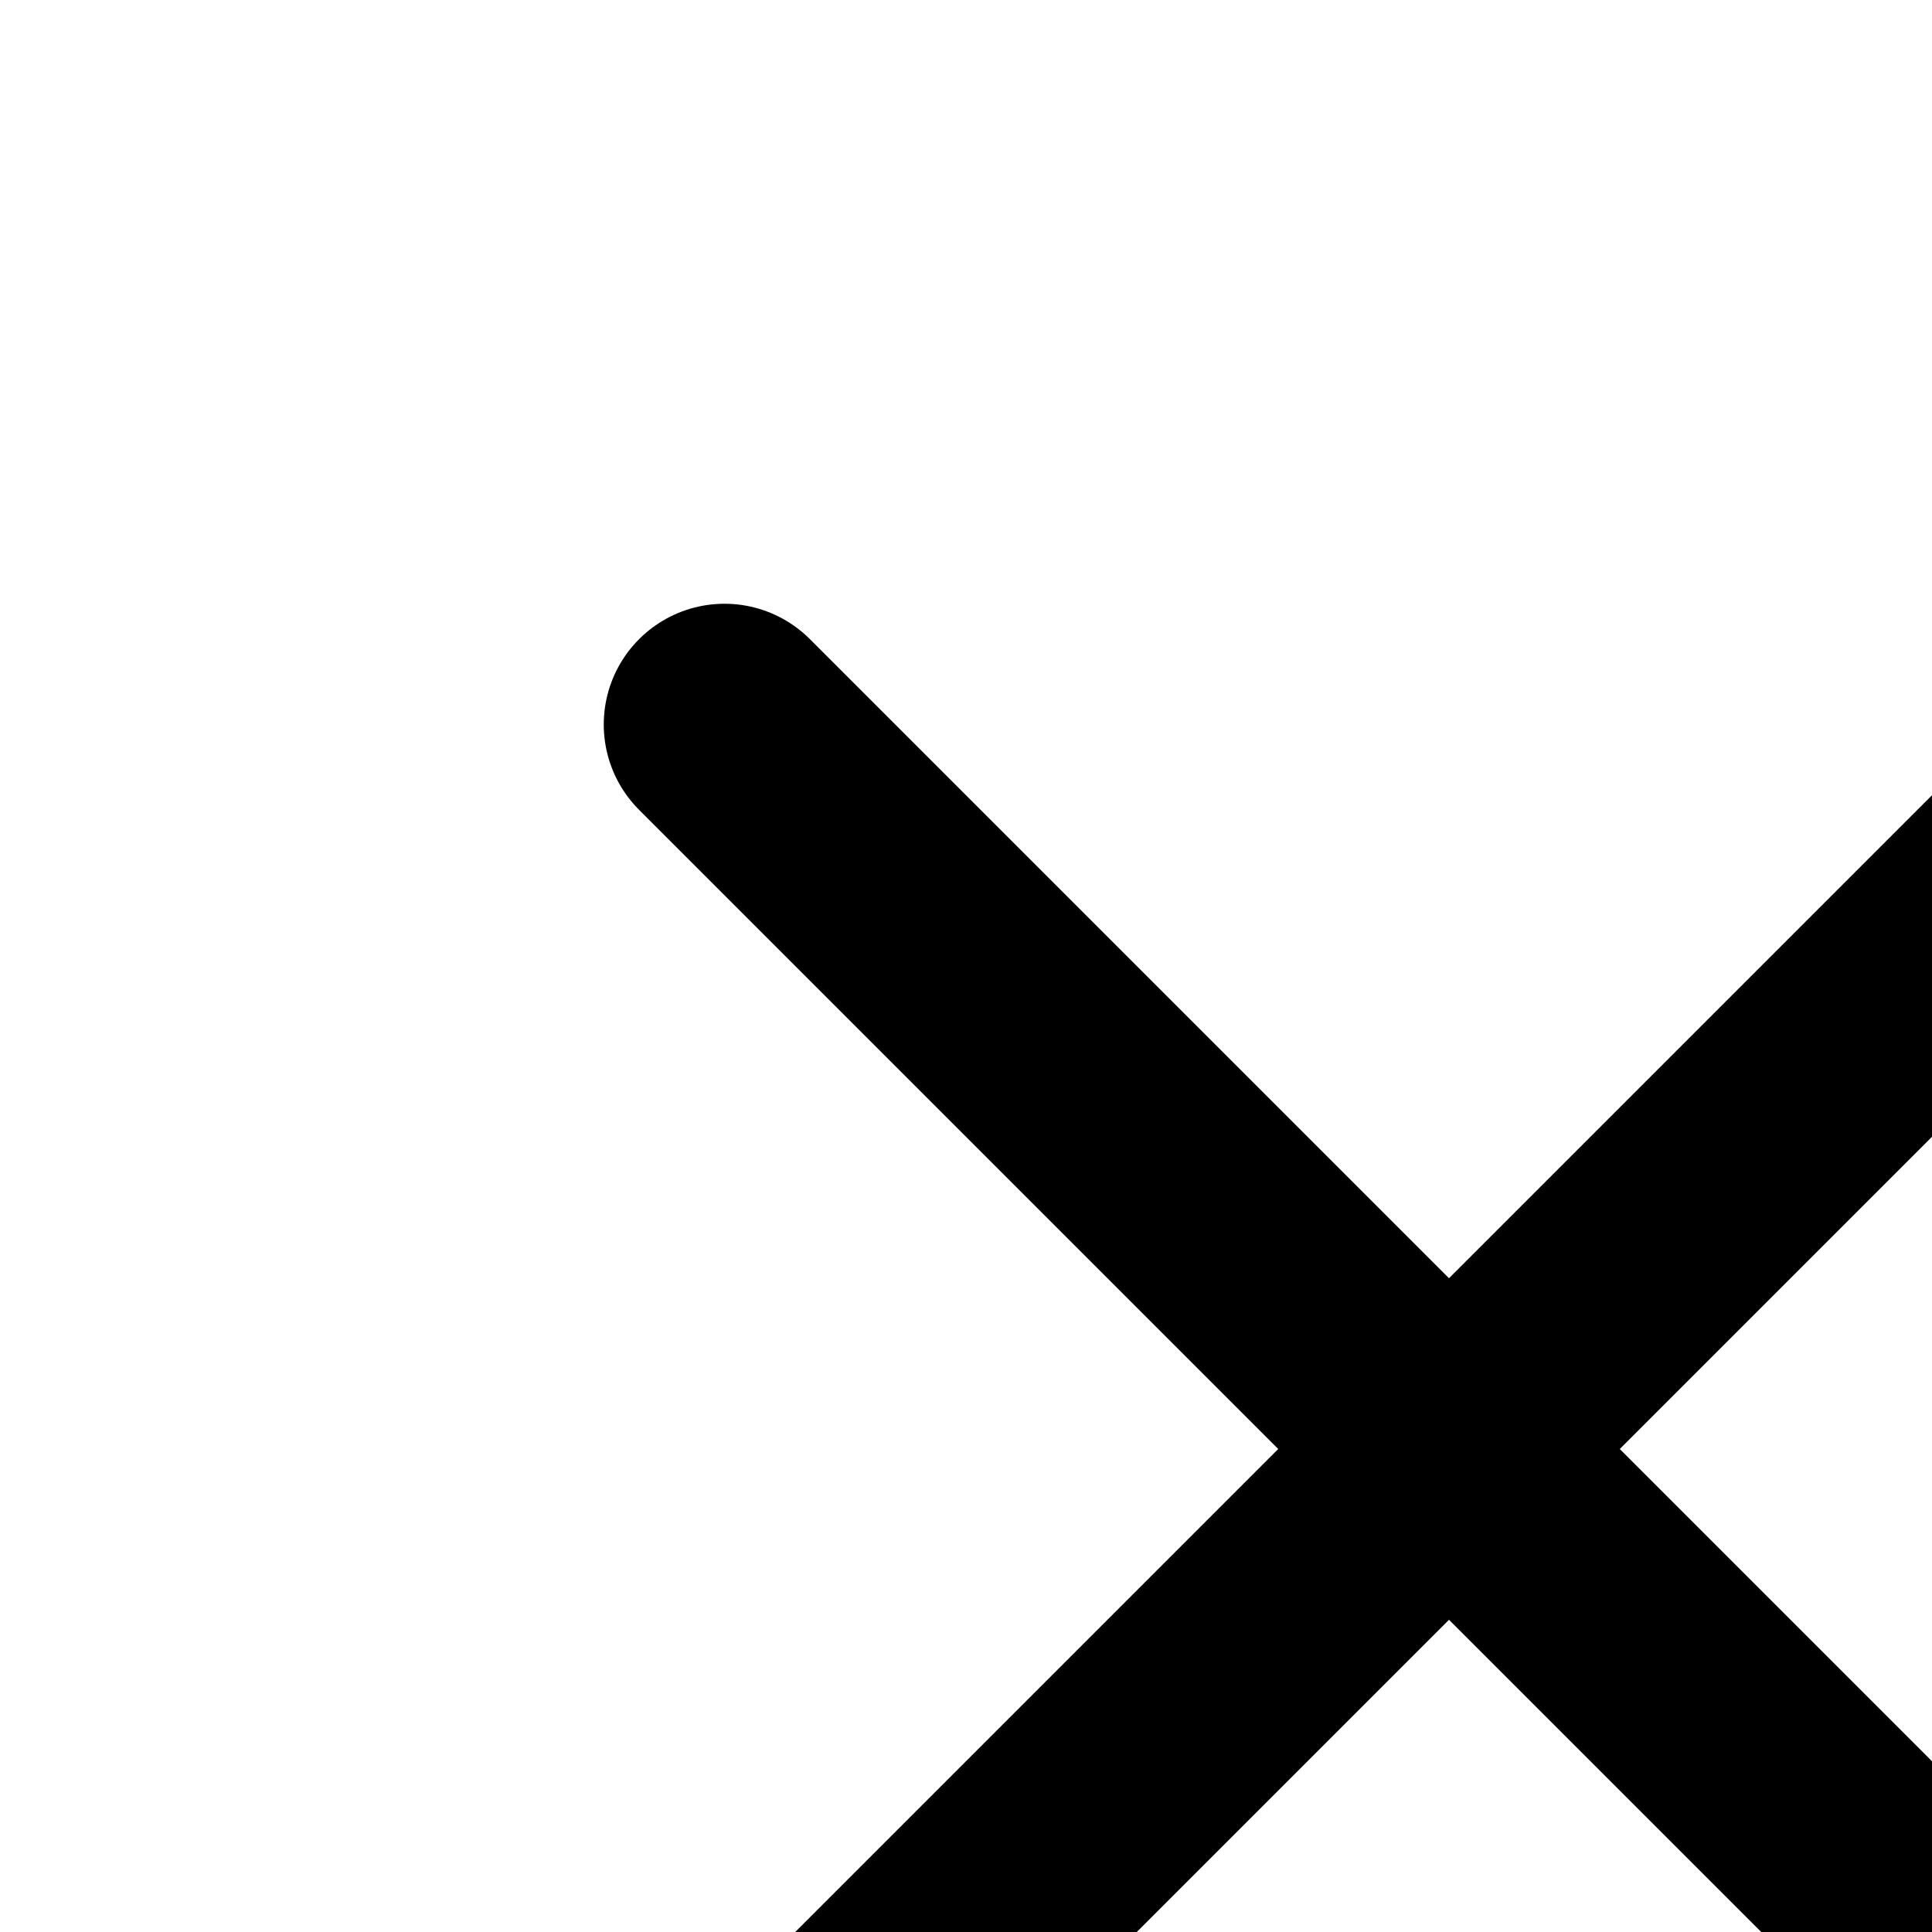
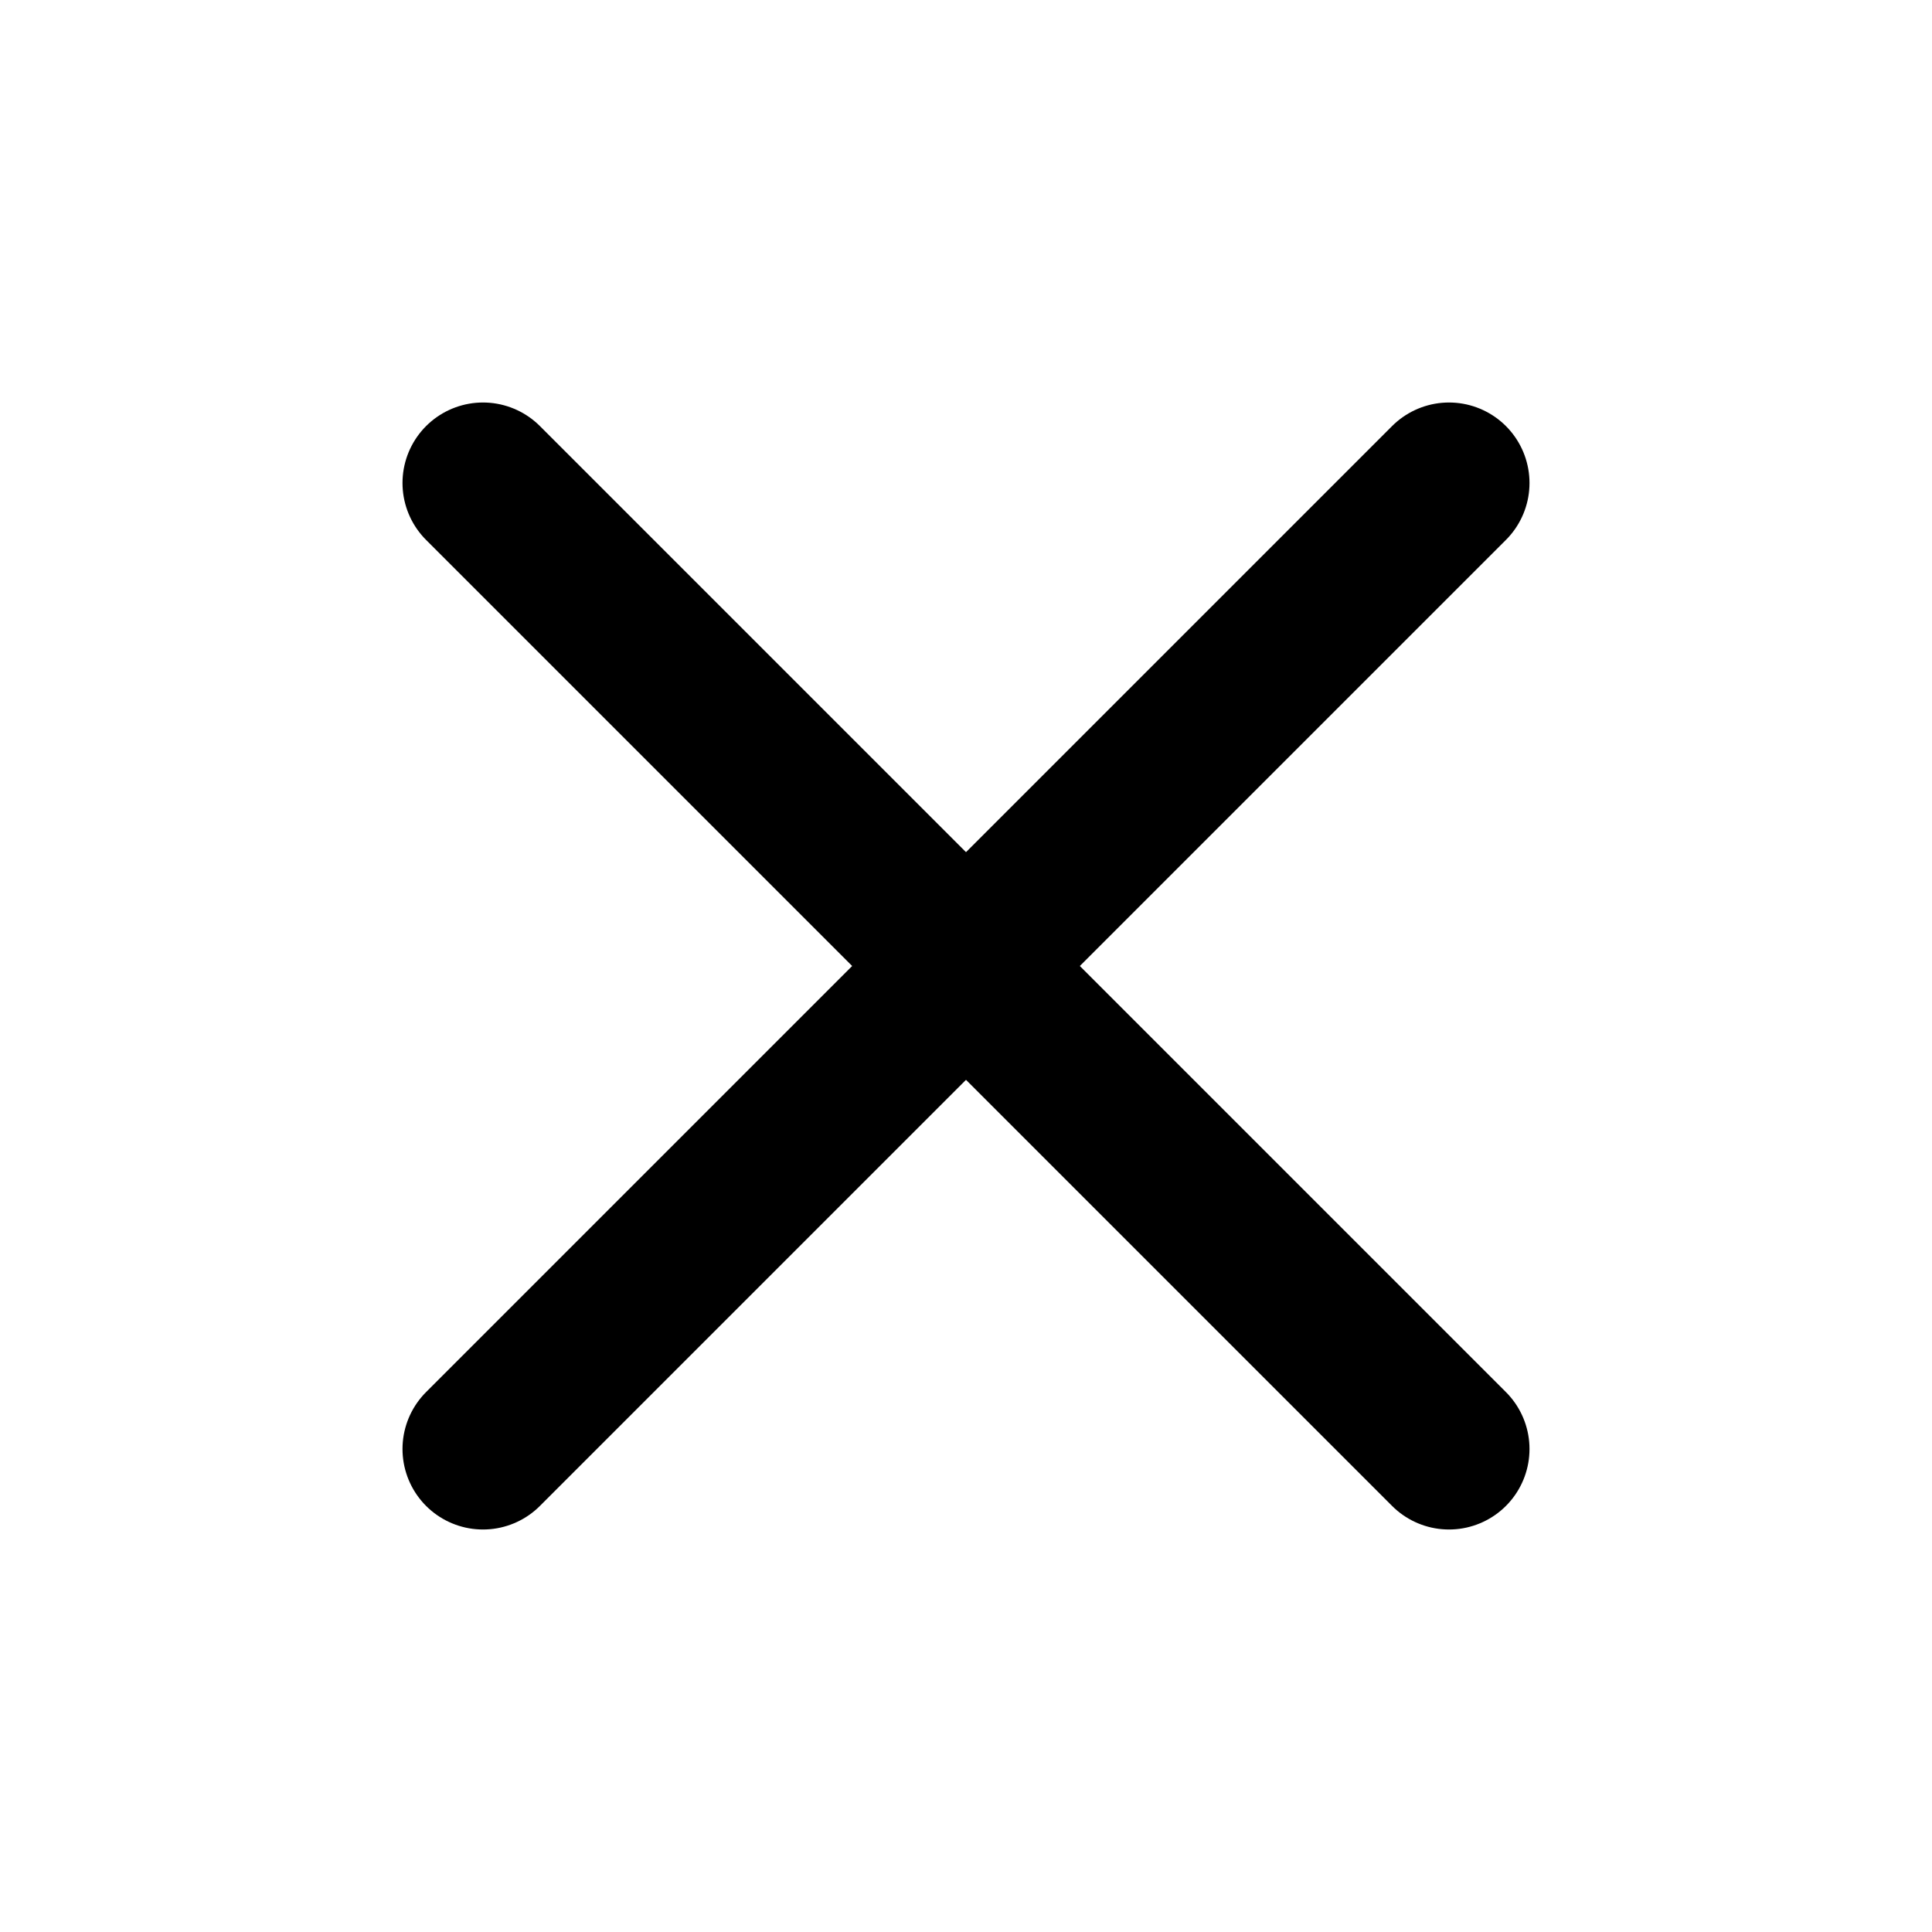
- <svg xmlns="http://www.w3.org/2000/svg" viewBox="0 0 16 16">
+ <svg xmlns="http://www.w3.org/2000/svg" viewBox="0 0 24 24">
  <path d="M6 6 L18 18" fill="none" stroke="currentColor" stroke-width="2" stroke-linecap="round" stroke-linejoin="round" />
  <path d="M18 6 L6 18" fill="none" stroke="currentColor" stroke-width="2" stroke-linecap="round" stroke-linejoin="round" />
</svg>
